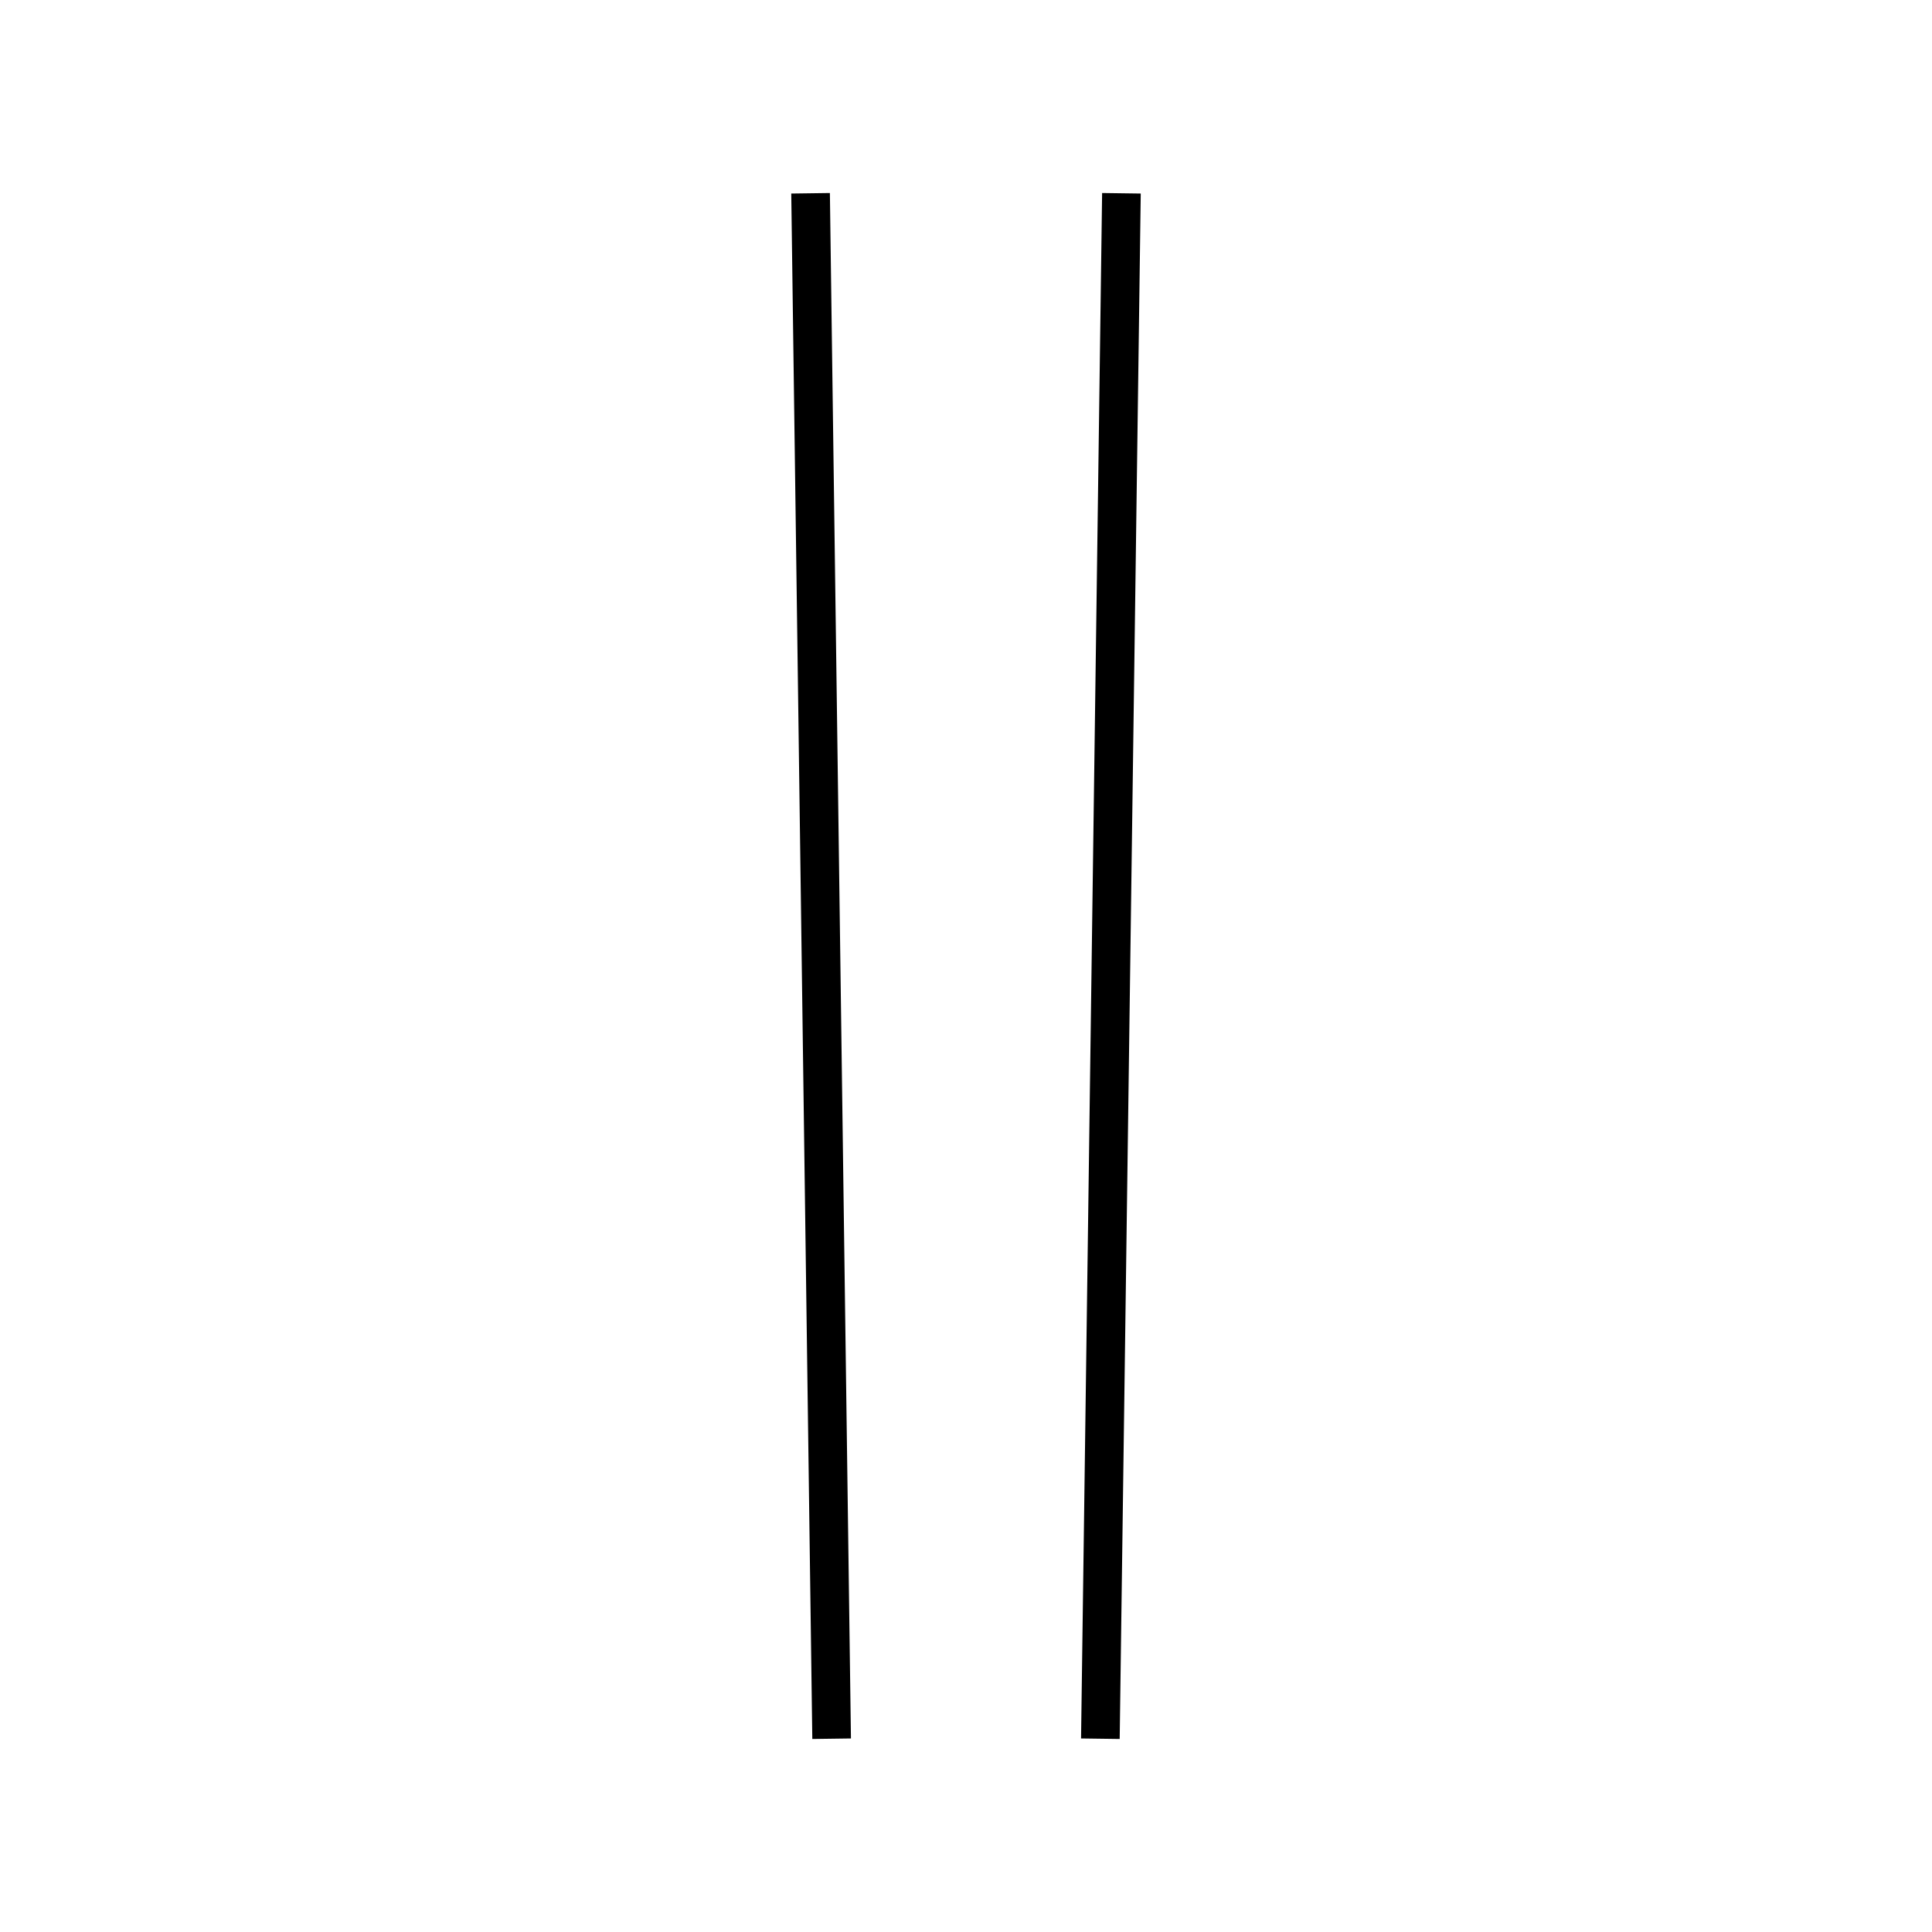
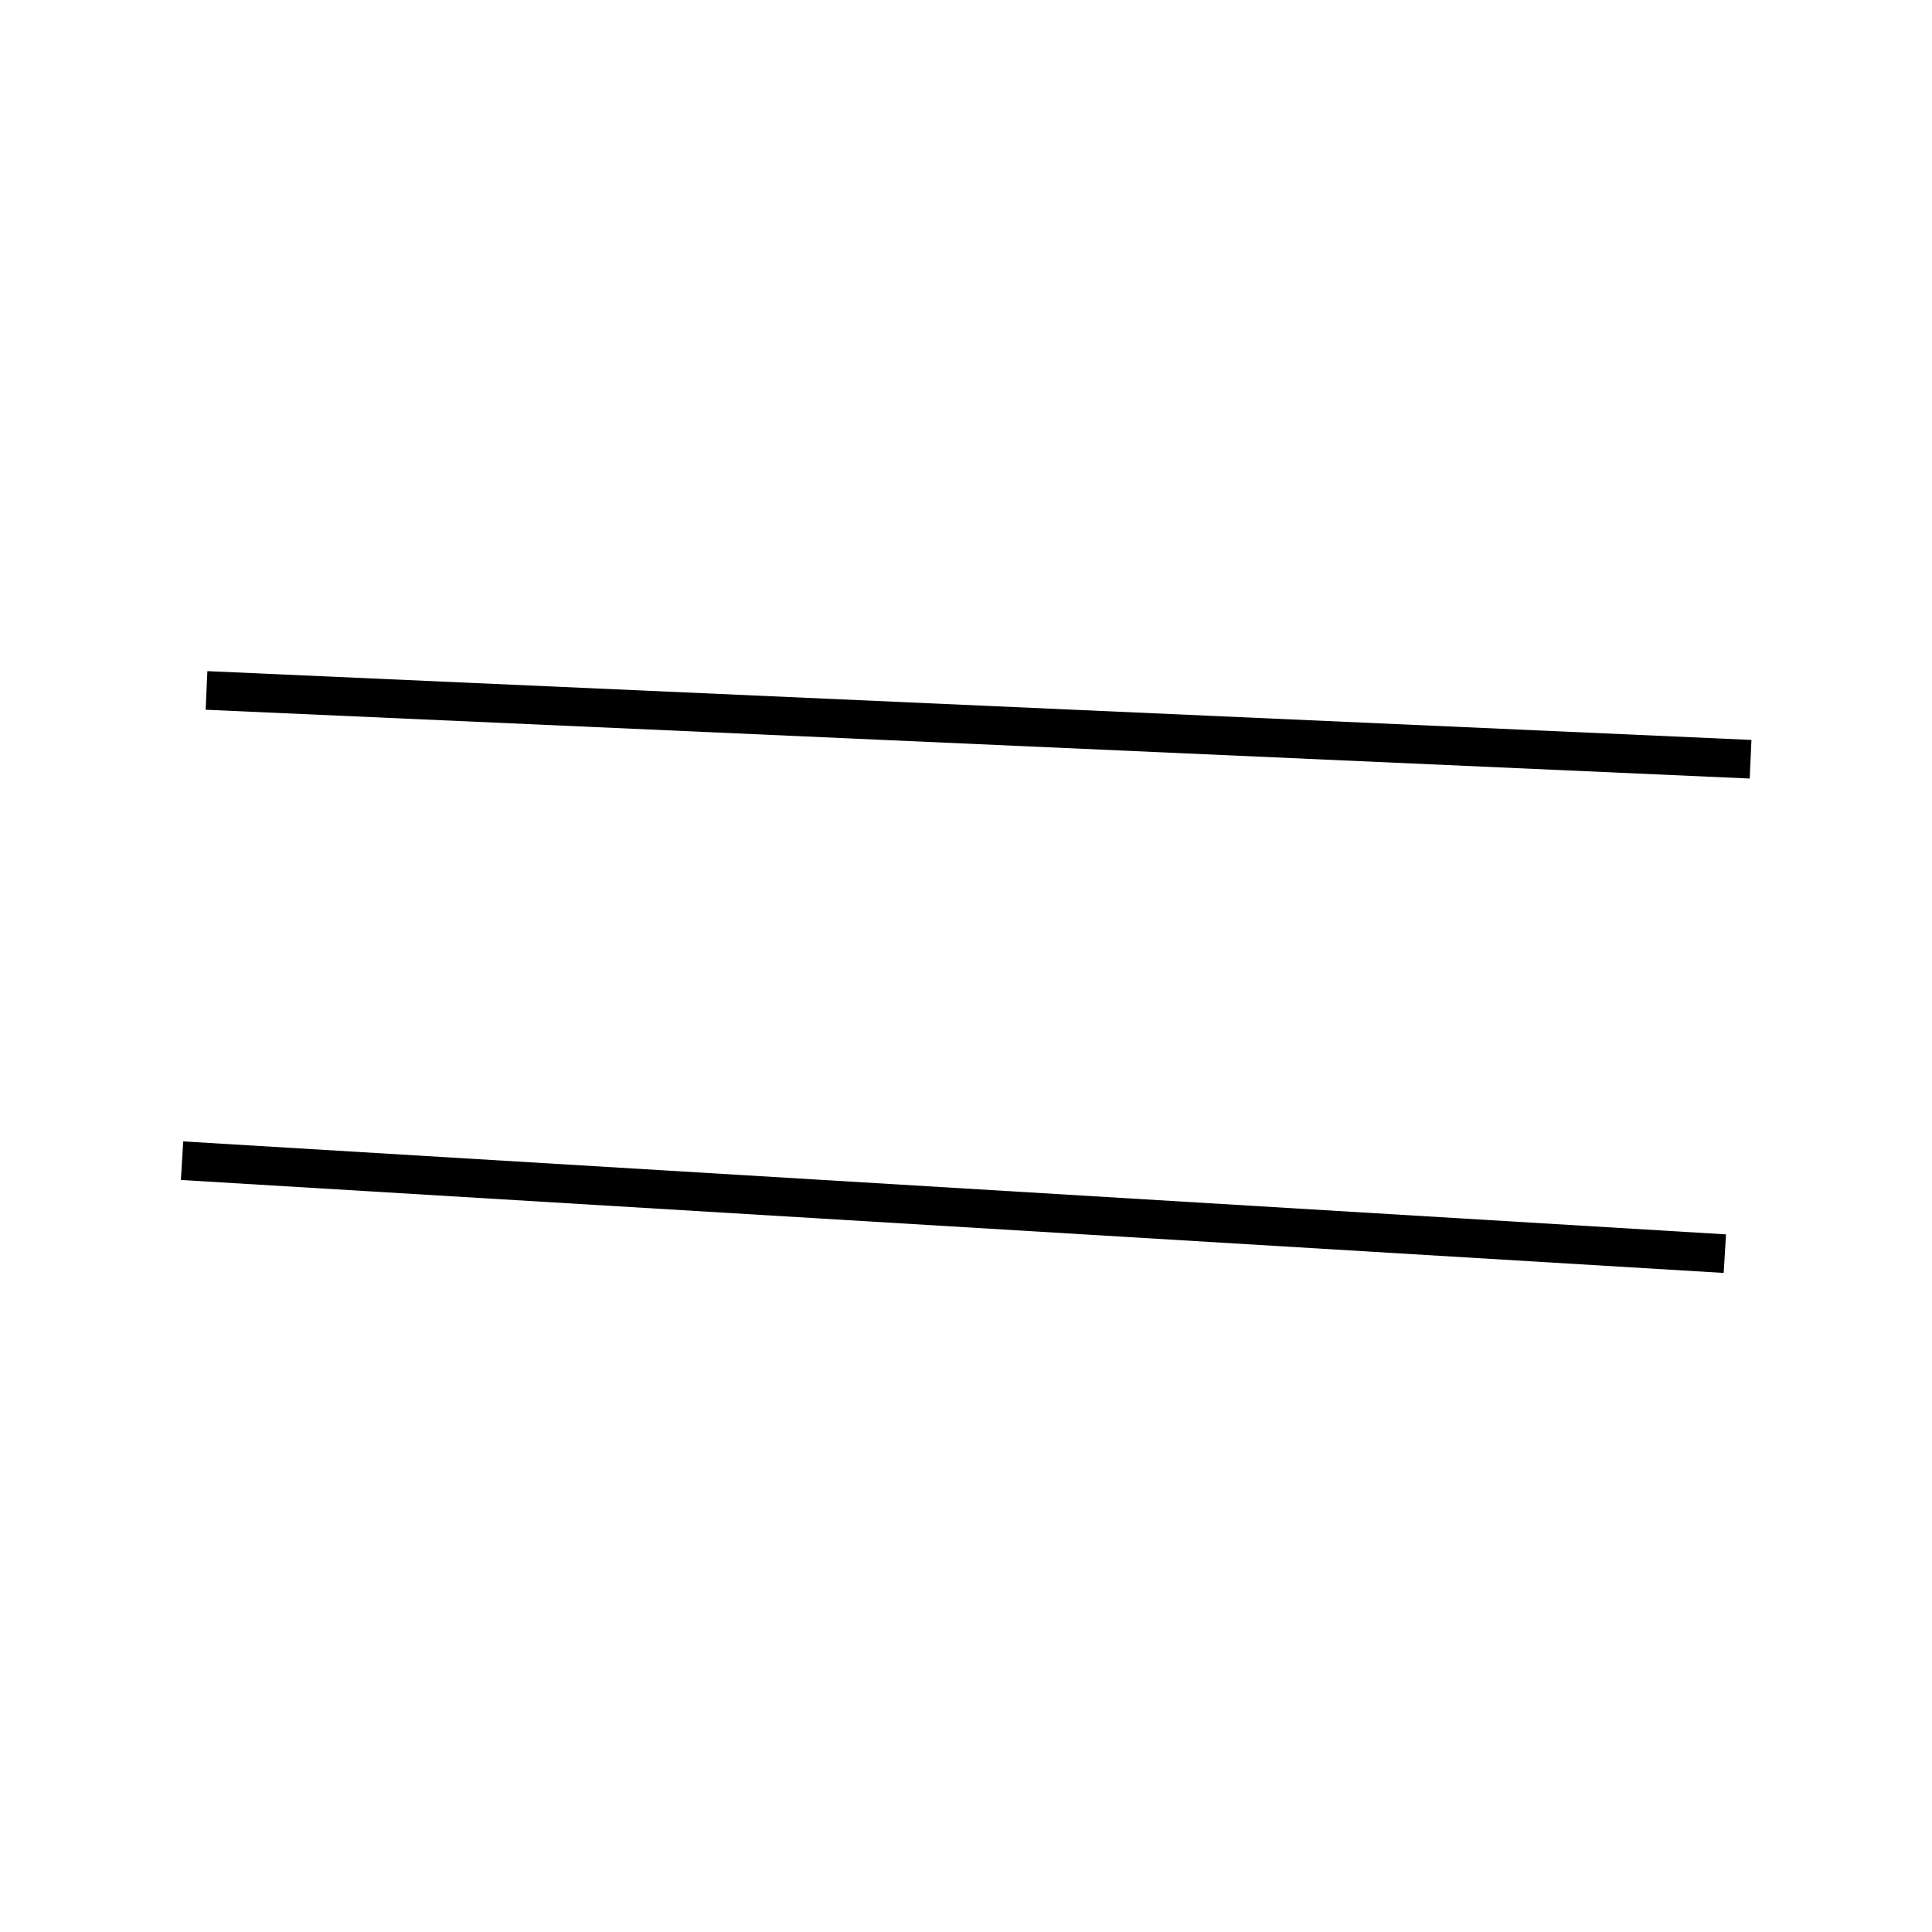
<svg xmlns="http://www.w3.org/2000/svg" height="100" width="100">
  <rect stroke-width="5" stroke="#ffffff" fill="#ffffff" height="100" width="100" y="0" x="0" />
-   <line x1="41.955" y1="10.004" x2="43.045" y2="89.996" stroke-width="2" stroke="black" />
-   <line x1="58.045" y1="10.004" x2="56.955" y2="89.996" stroke-width="2" stroke="black" />
+   <line x1="90.61" y1="39.298" x2="10.689" y2="35.737" stroke-width="2" stroke="black" />
+   <line x1="89.278" y1="64.889" x2="9.423" y2="60.077" stroke-width="2" stroke="black" />
</svg>
